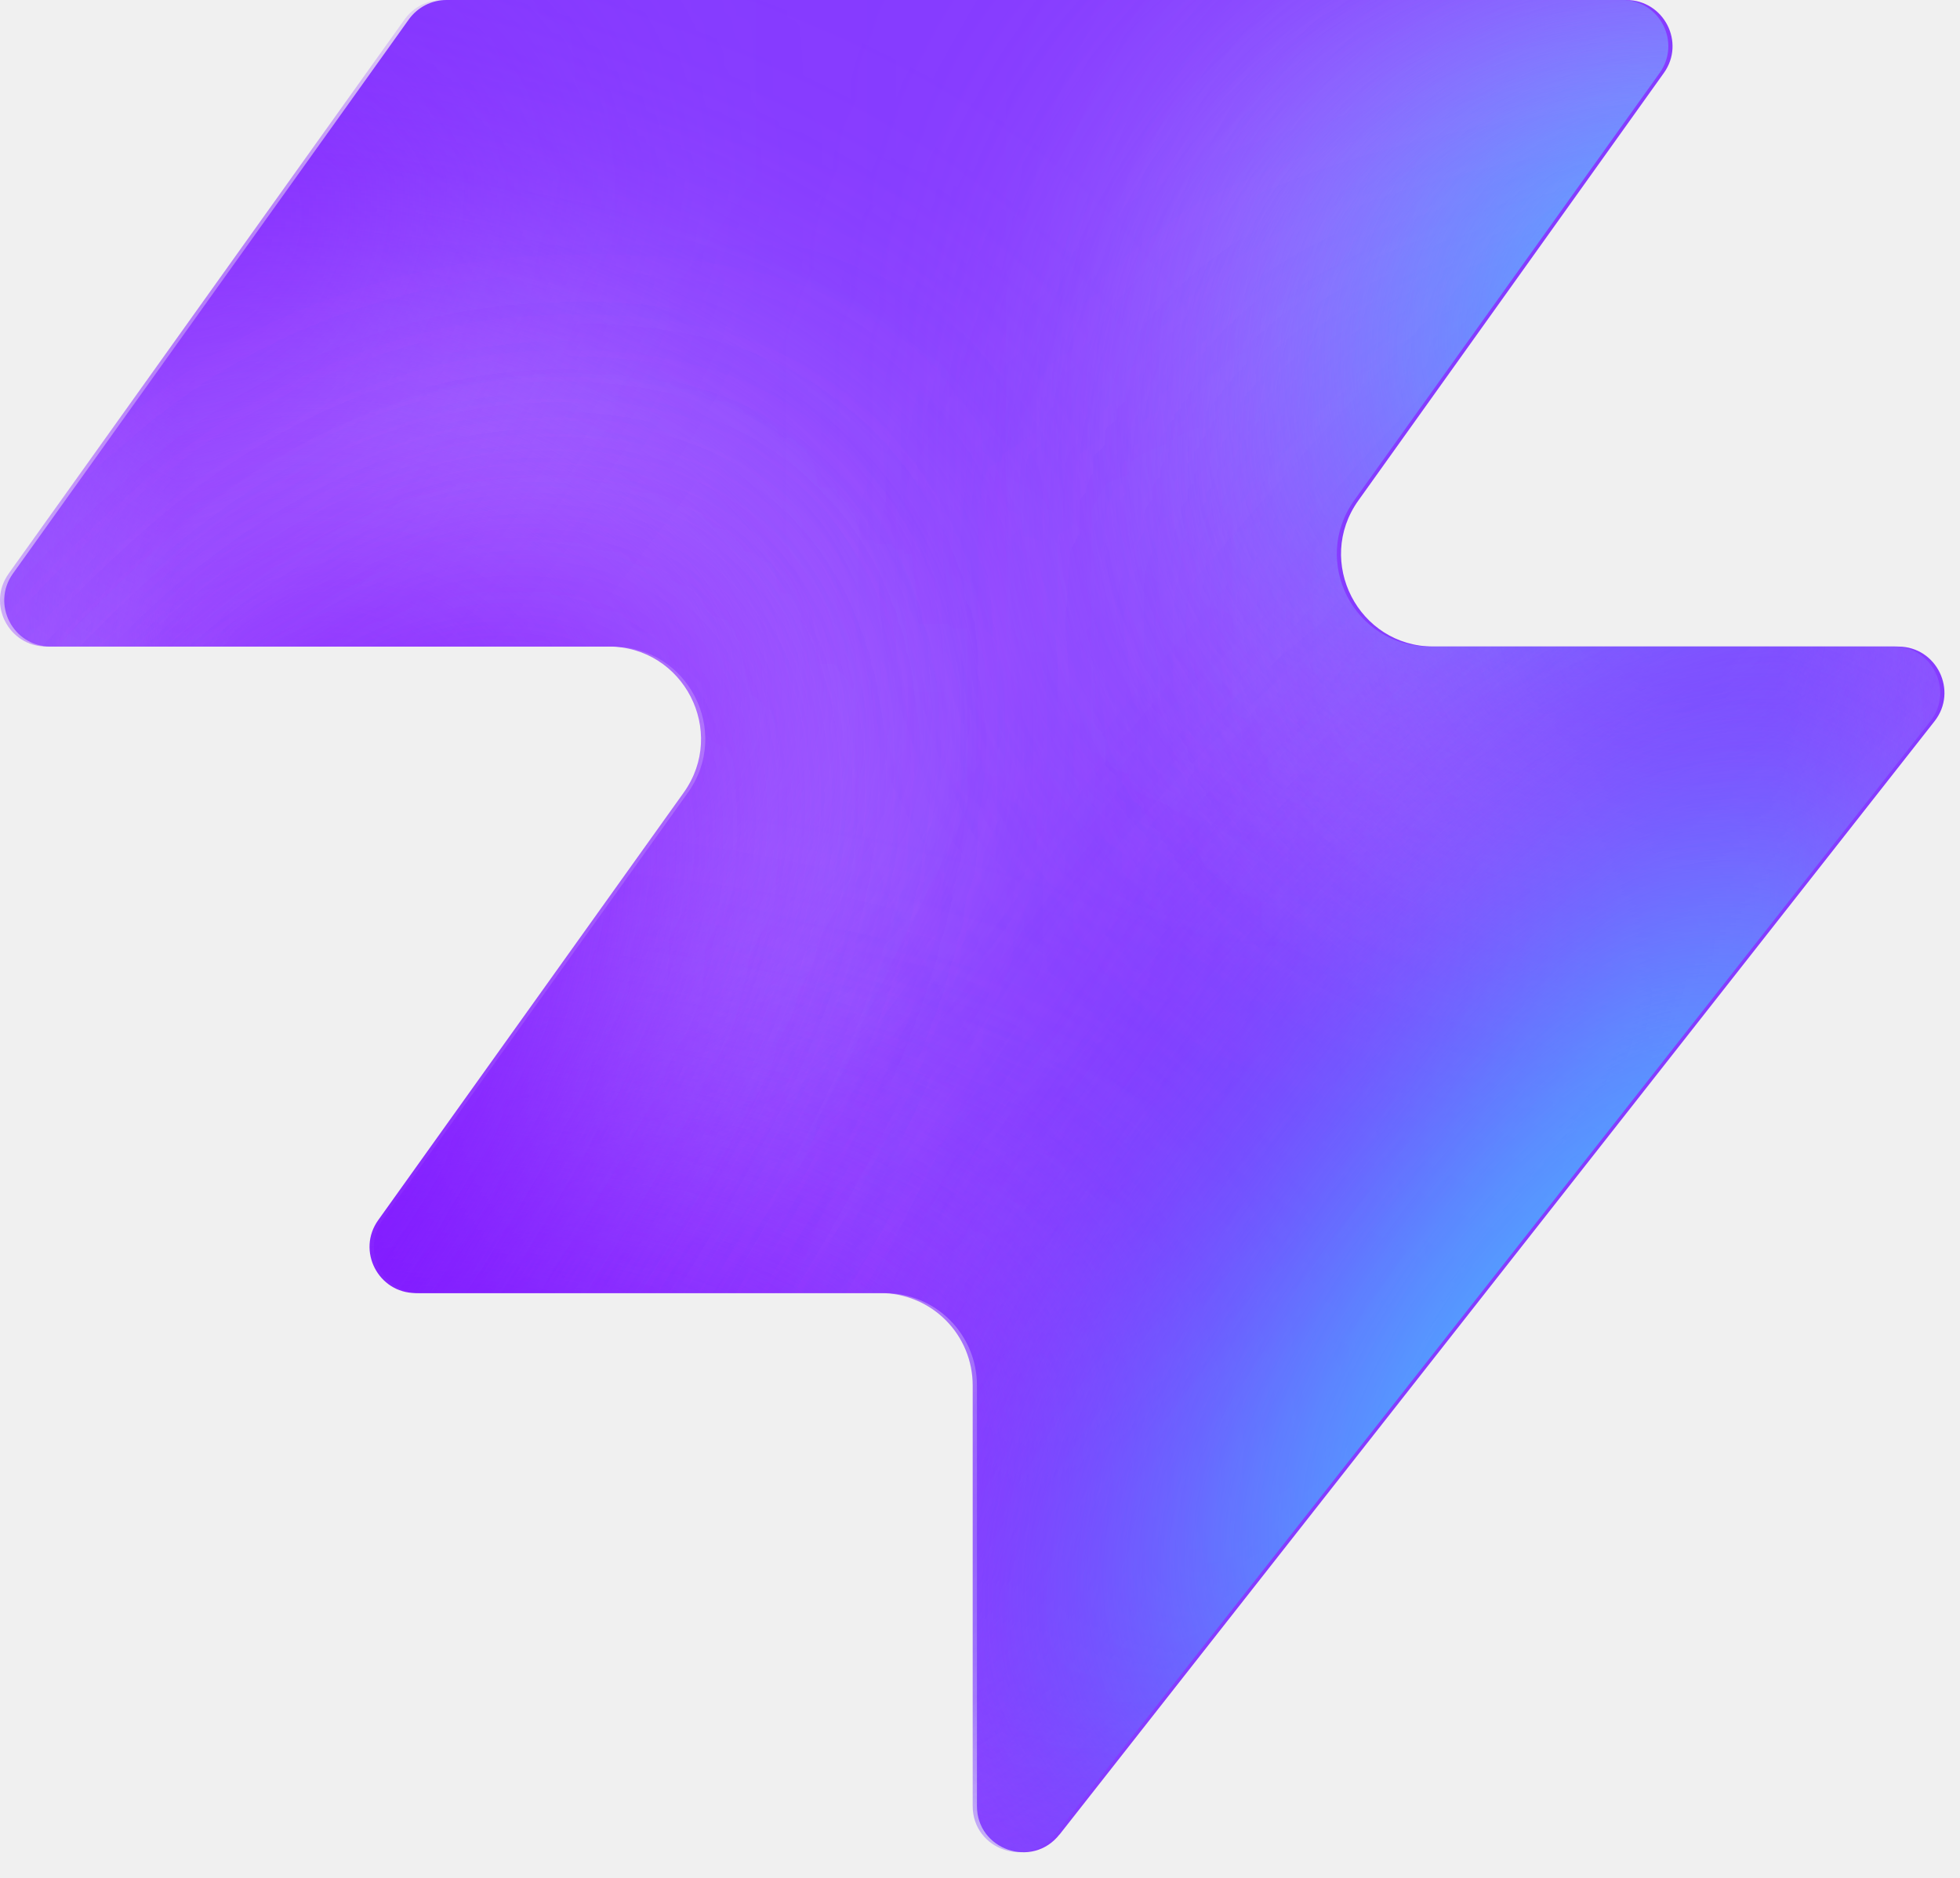
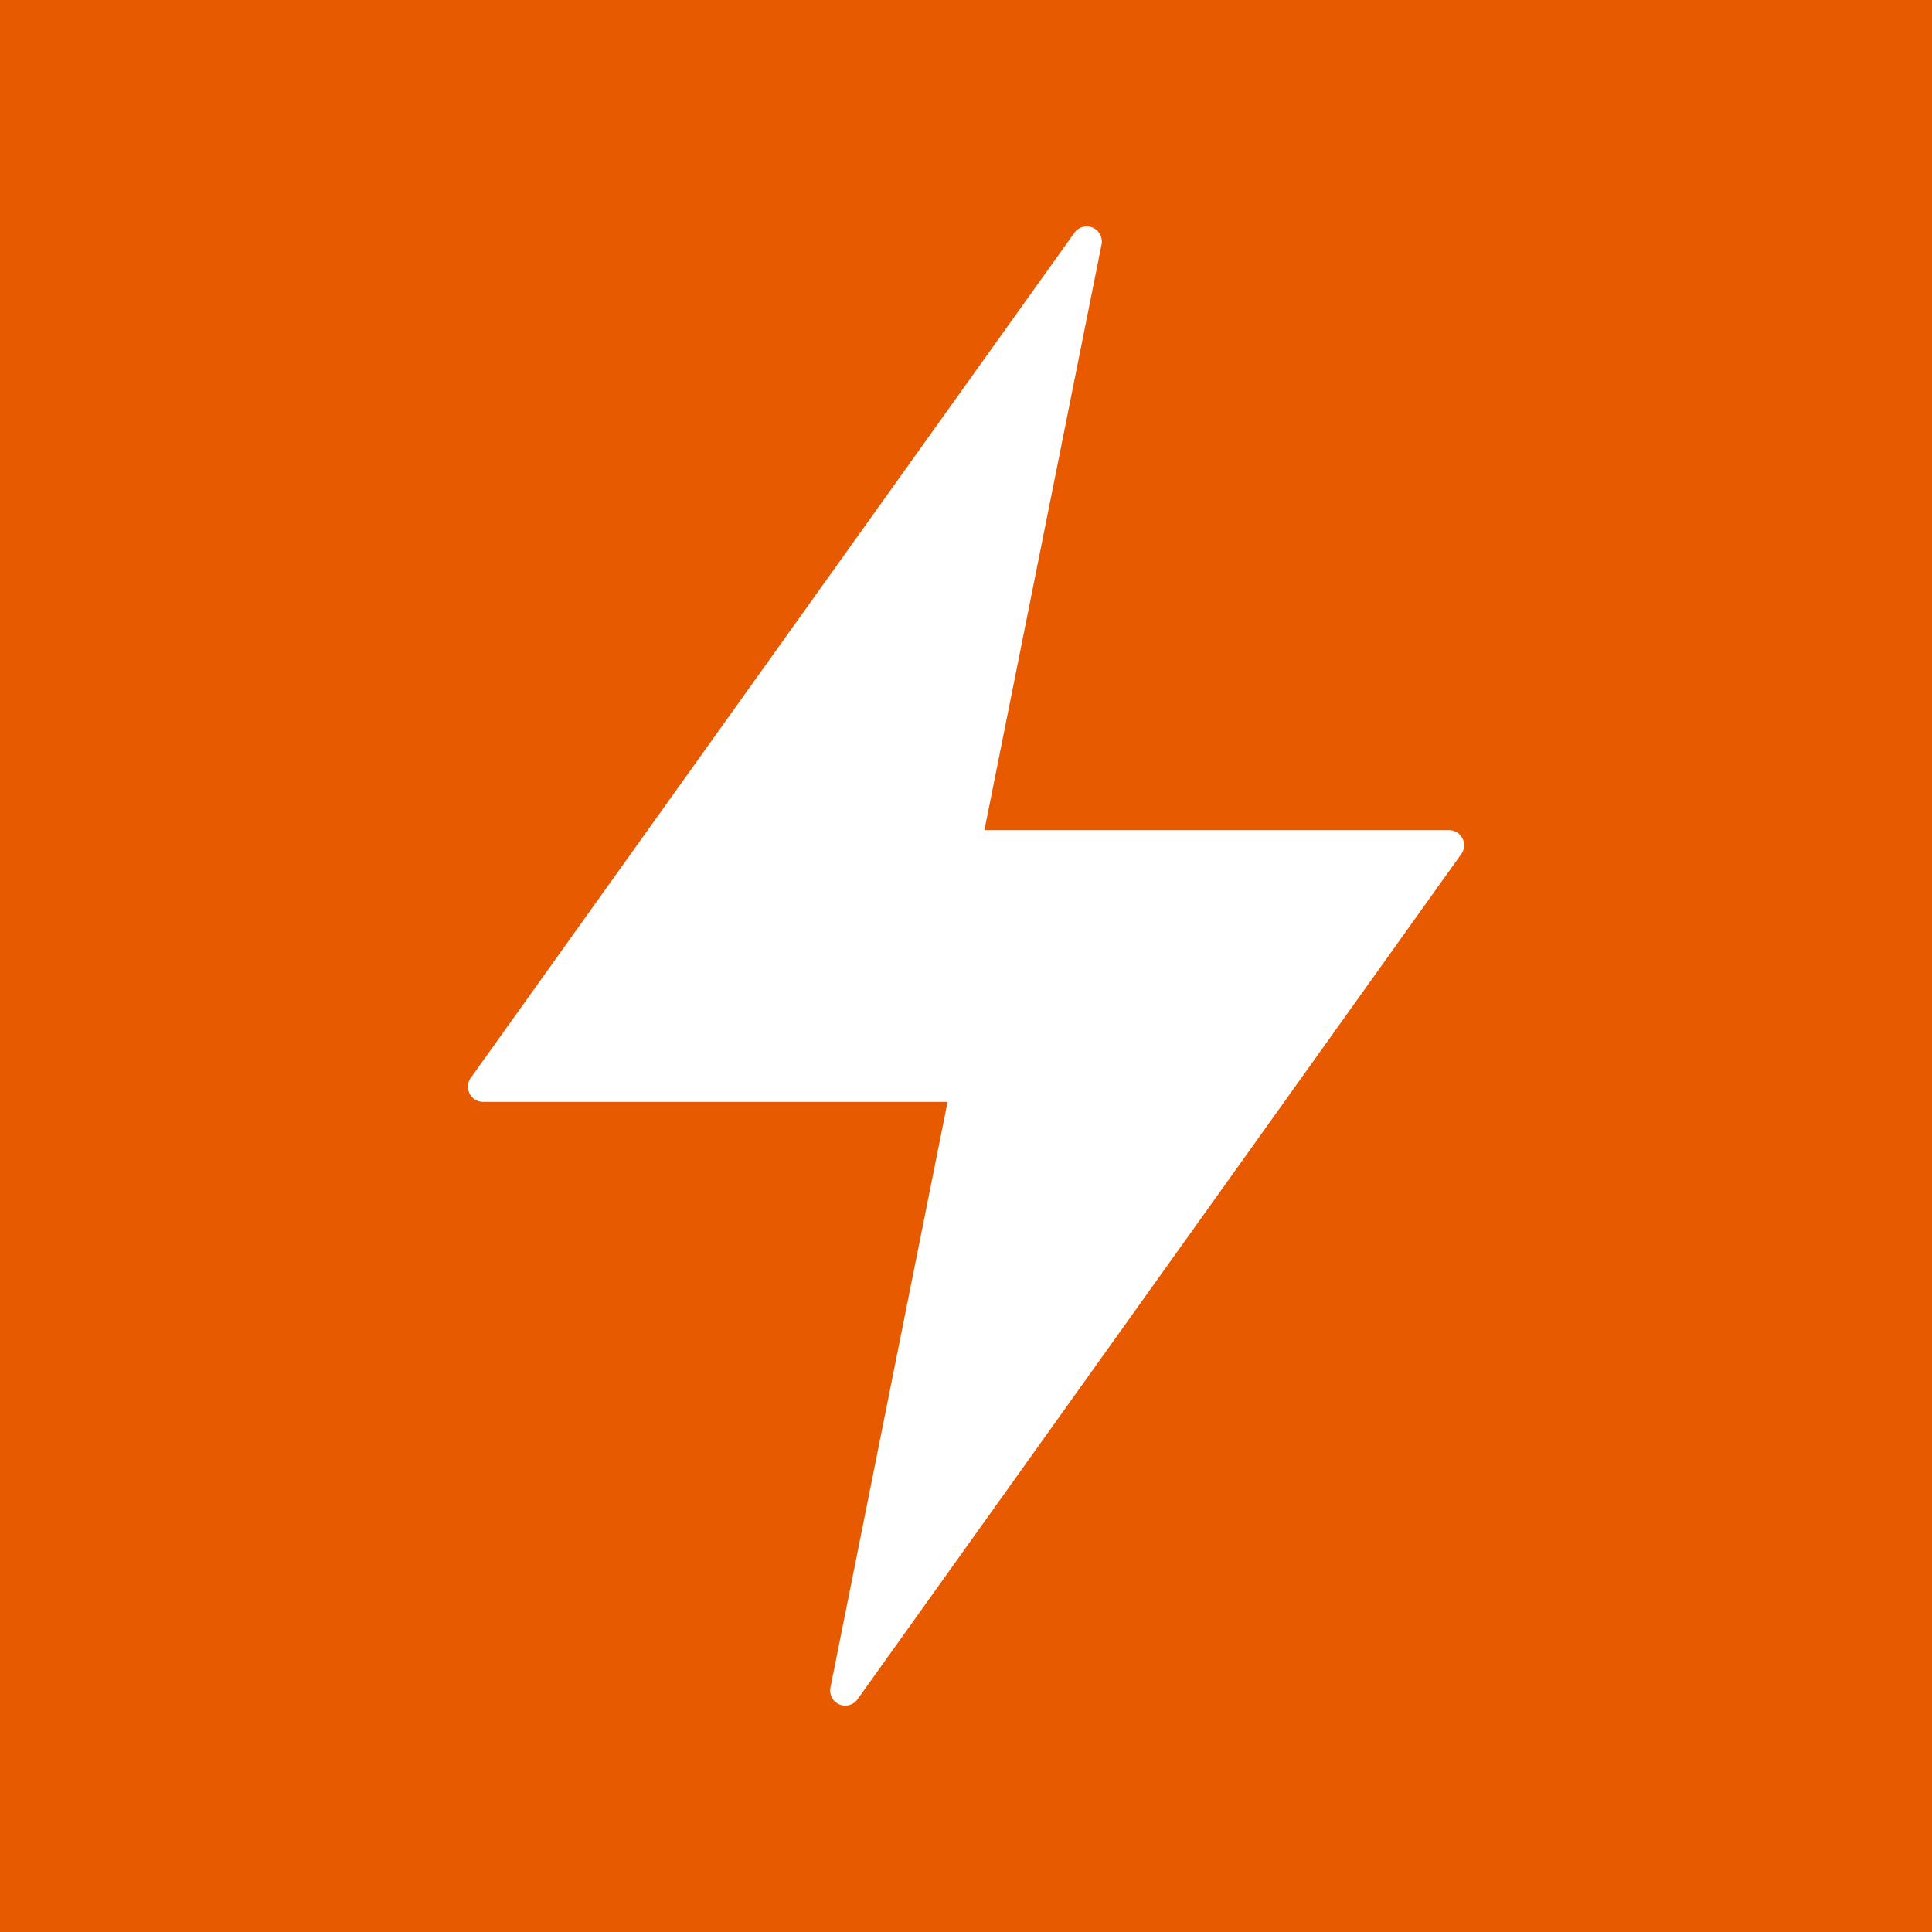
- <svg xmlns="http://www.w3.org/2000/svg" width="48" height="46" fill="none" viewBox="0 0 48 46">
-   <path fill="#863bff" d="M25.946 44.938c-.664.845-2.021.375-2.021-.698V33.937a2.26 2.26 0 0 0-2.262-2.262H10.287c-.92 0-1.456-1.04-.92-1.788l7.48-10.471c1.07-1.497 0-3.578-1.842-3.578H1.237c-.92 0-1.456-1.04-.92-1.788L10.013.474c.214-.297.556-.474.92-.474h28.894c.92 0 1.456 1.04.92 1.788l-7.48 10.471c-1.07 1.498 0 3.579 1.842 3.579h11.377c.943 0 1.473 1.088.89 1.83L25.947 44.94z" style="fill:#863bff;fill:color(display-p3 .525 .23 1);fill-opacity:1" />
-   <mask id="a" width="48" height="46" x="0" y="0" maskUnits="userSpaceOnUse" style="mask-type:alpha">
-     <path fill="#000" d="M25.842 44.938c-.664.844-2.021.375-2.021-.698V33.937a2.26 2.26 0 0 0-2.262-2.262H10.183c-.92 0-1.456-1.04-.92-1.788l7.48-10.471c1.07-1.498 0-3.579-1.842-3.579H1.133c-.92 0-1.456-1.04-.92-1.787L9.91.473c.214-.297.556-.474.92-.474h28.894c.92 0 1.456 1.04.92 1.788l-7.48 10.471c-1.07 1.498 0 3.578 1.842 3.578h11.377c.943 0 1.473 1.088.89 1.832L25.843 44.94z" style="fill:#000;fill-opacity:1" />
-   </mask>
-   <g mask="url(#a)">
-     <g filter="url(#b)">
-       <ellipse cx="5.508" cy="14.704" fill="#ede6ff" rx="5.508" ry="14.704" style="fill:#ede6ff;fill:color(display-p3 .927 .903 1);fill-opacity:1" transform="matrix(.00324 1 1 -.00324 -4.47 31.516)" />
-     </g>
-     <g filter="url(#c)">
-       <ellipse cx="10.399" cy="29.851" fill="#ede6ff" rx="10.399" ry="29.851" style="fill:#ede6ff;fill:color(display-p3 .927 .903 1);fill-opacity:1" transform="matrix(.00324 1 1 -.00324 -39.328 7.883)" />
-     </g>
-     <g filter="url(#d)">
-       <ellipse cx="5.508" cy="30.487" fill="#7e14ff" rx="5.508" ry="30.487" style="fill:#7e14ff;fill:color(display-p3 .492 .077 1);fill-opacity:1" transform="rotate(89.814 -25.913 -14.639)scale(1 -1)" />
-     </g>
-     <g filter="url(#e)">
-       <ellipse cx="5.508" cy="30.599" fill="#7e14ff" rx="5.508" ry="30.599" style="fill:#7e14ff;fill:color(display-p3 .492 .077 1);fill-opacity:1" transform="rotate(89.814 -32.644 -3.334)scale(1 -1)" />
-     </g>
-     <g filter="url(#f)">
-       <ellipse cx="5.508" cy="30.599" fill="#7e14ff" rx="5.508" ry="30.599" style="fill:#7e14ff;fill:color(display-p3 .492 .077 1);fill-opacity:1" transform="matrix(.00324 1 1 -.00324 -34.34 30.47)" />
-     </g>
-     <g filter="url(#g)">
-       <ellipse cx="14.072" cy="22.078" fill="#ede6ff" rx="14.072" ry="22.078" style="fill:#ede6ff;fill:color(display-p3 .927 .903 1);fill-opacity:1" transform="rotate(93.35 24.506 48.493)scale(-1 1)" />
-     </g>
-     <g filter="url(#h)">
-       <ellipse cx="3.47" cy="21.501" fill="#7e14ff" rx="3.47" ry="21.501" style="fill:#7e14ff;fill:color(display-p3 .492 .077 1);fill-opacity:1" transform="rotate(89.009 28.708 47.59)scale(-1 1)" />
-     </g>
-     <g filter="url(#i)">
-       <ellipse cx="3.47" cy="21.501" fill="#7e14ff" rx="3.47" ry="21.501" style="fill:#7e14ff;fill:color(display-p3 .492 .077 1);fill-opacity:1" transform="rotate(89.009 28.708 47.59)scale(-1 1)" />
-     </g>
-     <g filter="url(#j)">
-       <ellipse cx=".387" cy="8.972" fill="#7e14ff" rx="4.407" ry="29.108" style="fill:#7e14ff;fill:color(display-p3 .492 .077 1);fill-opacity:1" transform="rotate(39.51 .387 8.972)" />
-     </g>
-     <g filter="url(#k)">
-       <ellipse cx="47.523" cy="-6.092" fill="#7e14ff" rx="4.407" ry="29.108" style="fill:#7e14ff;fill:color(display-p3 .492 .077 1);fill-opacity:1" transform="rotate(37.892 47.523 -6.092)" />
-     </g>
-     <g filter="url(#l)">
-       <ellipse cx="41.412" cy="6.333" fill="#47bfff" rx="5.971" ry="9.665" style="fill:#47bfff;fill:color(display-p3 .28 .748 1);fill-opacity:1" transform="rotate(37.892 41.412 6.333)" />
-     </g>
-     <g filter="url(#m)">
-       <ellipse cx="-1.879" cy="38.332" fill="#7e14ff" rx="4.407" ry="29.108" style="fill:#7e14ff;fill:color(display-p3 .492 .077 1);fill-opacity:1" transform="rotate(37.892 -1.88 38.332)" />
-     </g>
-     <g filter="url(#n)">
-       <ellipse cx="-1.879" cy="38.332" fill="#7e14ff" rx="4.407" ry="29.108" style="fill:#7e14ff;fill:color(display-p3 .492 .077 1);fill-opacity:1" transform="rotate(37.892 -1.88 38.332)" />
-     </g>
-     <g filter="url(#o)">
-       <ellipse cx="35.651" cy="29.907" fill="#7e14ff" rx="4.407" ry="29.108" style="fill:#7e14ff;fill:color(display-p3 .492 .077 1);fill-opacity:1" transform="rotate(37.892 35.651 29.907)" />
-     </g>
-     <g filter="url(#p)">
-       <ellipse cx="38.418" cy="32.4" fill="#47bfff" rx="5.971" ry="15.297" style="fill:#47bfff;fill:color(display-p3 .28 .748 1);fill-opacity:1" transform="rotate(37.892 38.418 32.4)" />
-     </g>
-   </g>
-   <defs>
-     <filter id="b" width="60.045" height="41.654" x="-19.77" y="16.149" color-interpolation-filters="sRGB" filterUnits="userSpaceOnUse">
-       <feFlood flood-opacity="0" result="BackgroundImageFix" />
-       <feBlend in="SourceGraphic" in2="BackgroundImageFix" result="shape" />
-       <feGaussianBlur result="effect1_foregroundBlur_2002_17158" stdDeviation="7.659" />
-     </filter>
-     <filter id="c" width="90.34" height="51.437" x="-54.613" y="-7.533" color-interpolation-filters="sRGB" filterUnits="userSpaceOnUse">
-       <feFlood flood-opacity="0" result="BackgroundImageFix" />
-       <feBlend in="SourceGraphic" in2="BackgroundImageFix" result="shape" />
-       <feGaussianBlur result="effect1_foregroundBlur_2002_17158" stdDeviation="7.659" />
-     </filter>
-     <filter id="d" width="79.355" height="29.4" x="-49.64" y="2.03" color-interpolation-filters="sRGB" filterUnits="userSpaceOnUse">
-       <feFlood flood-opacity="0" result="BackgroundImageFix" />
-       <feBlend in="SourceGraphic" in2="BackgroundImageFix" result="shape" />
-       <feGaussianBlur result="effect1_foregroundBlur_2002_17158" stdDeviation="4.596" />
-     </filter>
-     <filter id="e" width="79.579" height="29.4" x="-45.045" y="20.029" color-interpolation-filters="sRGB" filterUnits="userSpaceOnUse">
-       <feFlood flood-opacity="0" result="BackgroundImageFix" />
-       <feBlend in="SourceGraphic" in2="BackgroundImageFix" result="shape" />
-       <feGaussianBlur result="effect1_foregroundBlur_2002_17158" stdDeviation="4.596" />
-     </filter>
-     <filter id="f" width="79.579" height="29.4" x="-43.513" y="21.178" color-interpolation-filters="sRGB" filterUnits="userSpaceOnUse">
-       <feFlood flood-opacity="0" result="BackgroundImageFix" />
-       <feBlend in="SourceGraphic" in2="BackgroundImageFix" result="shape" />
-       <feGaussianBlur result="effect1_foregroundBlur_2002_17158" stdDeviation="4.596" />
-     </filter>
-     <filter id="g" width="74.749" height="58.852" x="15.756" y="-17.901" color-interpolation-filters="sRGB" filterUnits="userSpaceOnUse">
-       <feFlood flood-opacity="0" result="BackgroundImageFix" />
-       <feBlend in="SourceGraphic" in2="BackgroundImageFix" result="shape" />
-       <feGaussianBlur result="effect1_foregroundBlur_2002_17158" stdDeviation="7.659" />
-     </filter>
-     <filter id="h" width="61.377" height="25.362" x="23.548" y="2.284" color-interpolation-filters="sRGB" filterUnits="userSpaceOnUse">
-       <feFlood flood-opacity="0" result="BackgroundImageFix" />
-       <feBlend in="SourceGraphic" in2="BackgroundImageFix" result="shape" />
-       <feGaussianBlur result="effect1_foregroundBlur_2002_17158" stdDeviation="4.596" />
-     </filter>
-     <filter id="i" width="61.377" height="25.362" x="23.548" y="2.284" color-interpolation-filters="sRGB" filterUnits="userSpaceOnUse">
-       <feFlood flood-opacity="0" result="BackgroundImageFix" />
-       <feBlend in="SourceGraphic" in2="BackgroundImageFix" result="shape" />
-       <feGaussianBlur result="effect1_foregroundBlur_2002_17158" stdDeviation="4.596" />
-     </filter>
-     <filter id="j" width="56.045" height="63.649" x="-27.636" y="-22.853" color-interpolation-filters="sRGB" filterUnits="userSpaceOnUse">
-       <feFlood flood-opacity="0" result="BackgroundImageFix" />
-       <feBlend in="SourceGraphic" in2="BackgroundImageFix" result="shape" />
-       <feGaussianBlur result="effect1_foregroundBlur_2002_17158" stdDeviation="4.596" />
-     </filter>
-     <filter id="k" width="54.814" height="64.646" x="20.116" y="-38.415" color-interpolation-filters="sRGB" filterUnits="userSpaceOnUse">
-       <feFlood flood-opacity="0" result="BackgroundImageFix" />
-       <feBlend in="SourceGraphic" in2="BackgroundImageFix" result="shape" />
-       <feGaussianBlur result="effect1_foregroundBlur_2002_17158" stdDeviation="4.596" />
-     </filter>
-     <filter id="l" width="33.541" height="35.313" x="24.641" y="-11.323" color-interpolation-filters="sRGB" filterUnits="userSpaceOnUse">
-       <feFlood flood-opacity="0" result="BackgroundImageFix" />
-       <feBlend in="SourceGraphic" in2="BackgroundImageFix" result="shape" />
-       <feGaussianBlur result="effect1_foregroundBlur_2002_17158" stdDeviation="4.596" />
-     </filter>
-     <filter id="m" width="54.814" height="64.646" x="-29.286" y="6.009" color-interpolation-filters="sRGB" filterUnits="userSpaceOnUse">
-       <feFlood flood-opacity="0" result="BackgroundImageFix" />
-       <feBlend in="SourceGraphic" in2="BackgroundImageFix" result="shape" />
-       <feGaussianBlur result="effect1_foregroundBlur_2002_17158" stdDeviation="4.596" />
-     </filter>
-     <filter id="n" width="54.814" height="64.646" x="-29.286" y="6.009" color-interpolation-filters="sRGB" filterUnits="userSpaceOnUse">
-       <feFlood flood-opacity="0" result="BackgroundImageFix" />
-       <feBlend in="SourceGraphic" in2="BackgroundImageFix" result="shape" />
-       <feGaussianBlur result="effect1_foregroundBlur_2002_17158" stdDeviation="4.596" />
-     </filter>
-     <filter id="o" width="54.814" height="64.646" x="8.244" y="-2.416" color-interpolation-filters="sRGB" filterUnits="userSpaceOnUse">
-       <feFlood flood-opacity="0" result="BackgroundImageFix" />
-       <feBlend in="SourceGraphic" in2="BackgroundImageFix" result="shape" />
-       <feGaussianBlur result="effect1_foregroundBlur_2002_17158" stdDeviation="4.596" />
-     </filter>
-     <filter id="p" width="39.409" height="43.623" x="18.713" y="10.588" color-interpolation-filters="sRGB" filterUnits="userSpaceOnUse">
-       <feFlood flood-opacity="0" result="BackgroundImageFix" />
-       <feBlend in="SourceGraphic" in2="BackgroundImageFix" result="shape" />
-       <feGaussianBlur result="effect1_foregroundBlur_2002_17158" stdDeviation="4.596" />
-     </filter>
-   </defs>
+ <svg xmlns="http://www.w3.org/2000/svg" width="32" height="32" viewBox="0 0 32 32">
+   <rect width="32" height="32" fill="#E85A00" />
+   <path d="M18 4L8 18h8l-2 10 10-14h-8l2-10z" fill="white" stroke="white" stroke-width="0.5" stroke-linejoin="round" />
</svg>
